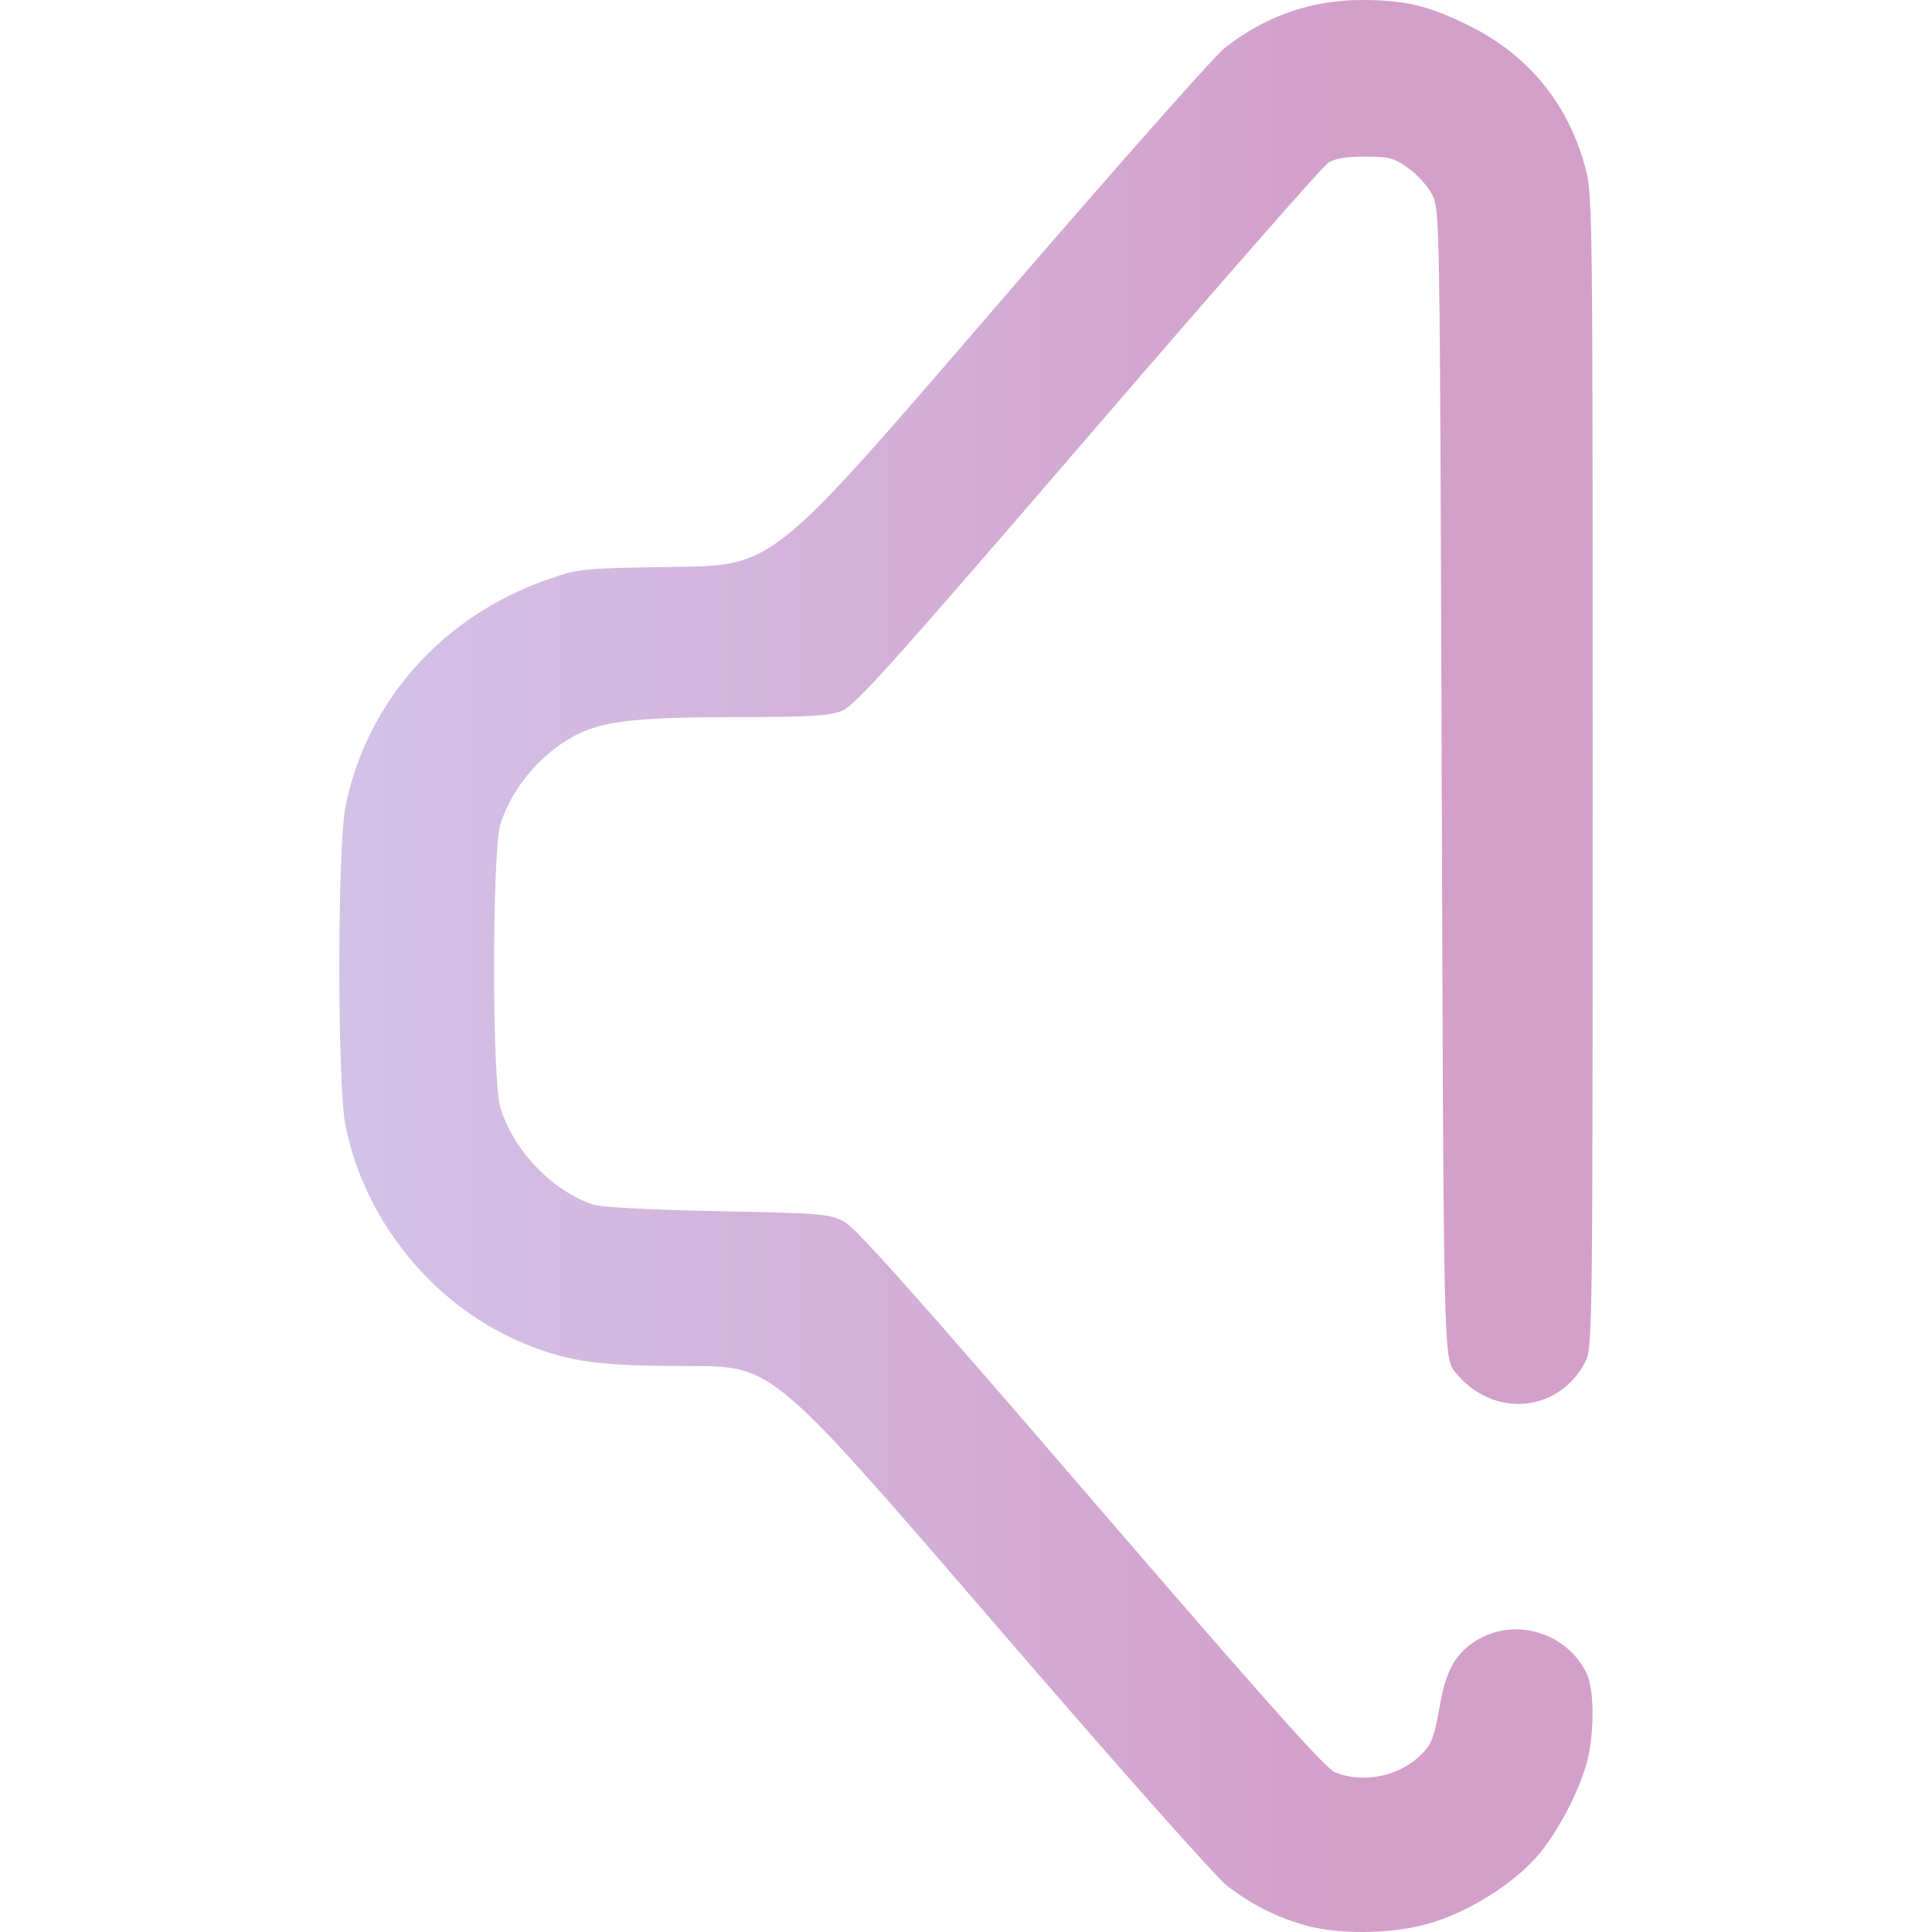
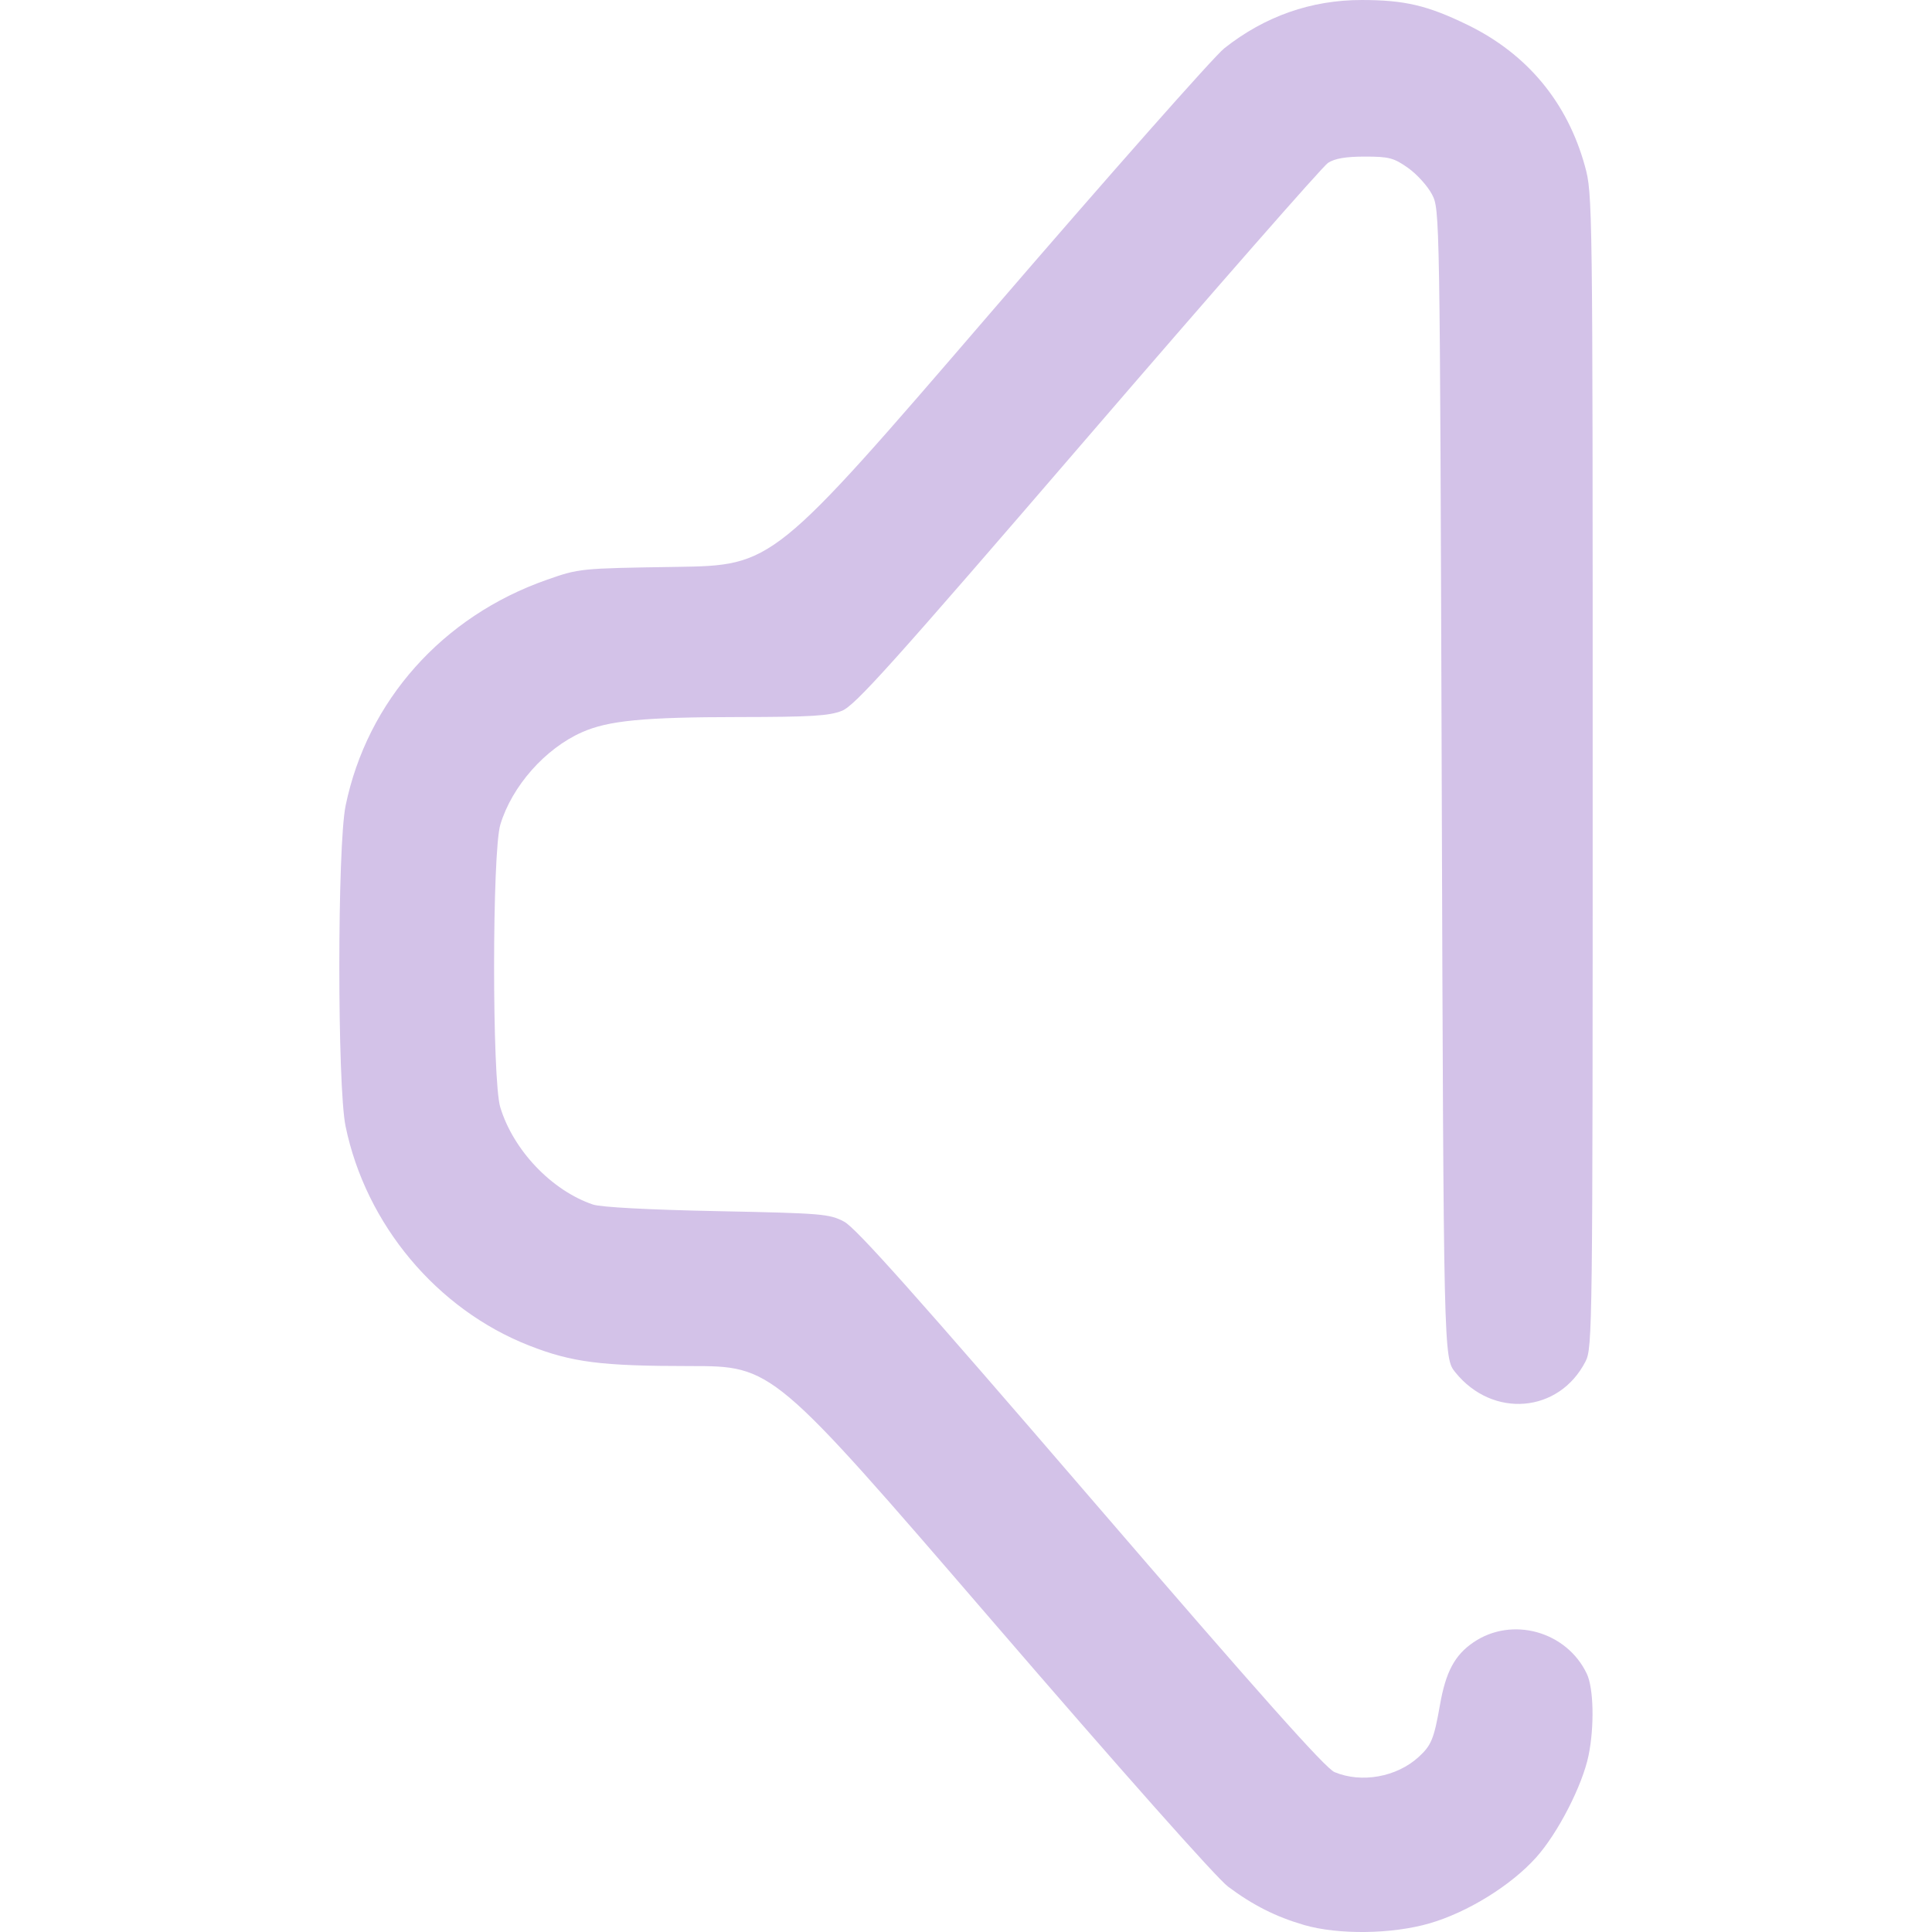
<svg xmlns="http://www.w3.org/2000/svg" xmlns:xlink="http://www.w3.org/1999/xlink" width="512" height="512" viewBox="0 0 135.467 135.467" version="1.1" id="svg1" xml:space="preserve">
  <defs id="defs1">
    <linearGradient id="linearGradient4">
      <stop style="stop-color:#d3c2e8;stop-opacity:1;" offset="0" id="stop4" />
-       <stop style="stop-color:#d3a0ca;stop-opacity:1" offset="1" id="stop5" />
+       <stop style="stop-color:#d3c2e8;stop-opacity:1" offset="1" id="stop5" />
    </linearGradient>
    <linearGradient xlink:href="#linearGradient4" id="linearGradient5" x1="33.295" y1="187.422" x2="108.519" y2="187.422" gradientUnits="userSpaceOnUse" gradientTransform="translate(12.46154,-68.79808)" />
  </defs>
  <g id="layer1" transform="matrix(0.9375449,0,0,0.9375449,-19.07431,-47.32768)">
    <path style="fill:url(#linearGradient5);fill-opacity:1" d="m 117.868,194.445 c -2.107,-0.614 -3.813,-1.474 -5.672,-2.861 -0.866,-0.646 -7.93,-8.606 -17.753,-20.006 -16.315,-18.932 -16.315,-18.932 -22.492,-18.932 -6.651,0 -8.825,-0.277 -12.026,-1.531 -6.901,-2.704 -12.217,-9.053 -13.735,-16.4 -0.625,-3.024 -0.622,-20.959 0.004,-23.988 1.617,-7.831 7.243,-14.148 15.032,-16.879 2.446,-0.858 2.479,-0.861 9.695,-0.971 7.24,-0.11 7.24,-0.11 23.408,-18.89 8.892,-10.329 16.804,-19.282 17.581,-19.897 3.027,-2.392 6.486,-3.609 10.264,-3.609 3.215,0 4.93,0.402 7.922,1.858 4.455,2.167 7.463,5.783 8.78,10.555 0.577,2.09 0.583,2.534 0.583,45.237 0,41.836 -0.016,43.158 -0.537,44.173 -1.982,3.865 -6.944,4.277 -9.737,0.809 -0.873,-1.084 -0.873,-1.084 -1.015,-44.027 -0.141,-42.868 -0.142,-42.944 -0.731,-44.071 -0.324,-0.621 -1.129,-1.51 -1.788,-1.976 -1.064,-0.752 -1.427,-0.847 -3.233,-0.847 -1.427,0 -2.25,0.141 -2.755,0.472 -0.396,0.26 -8.477,9.481 -17.958,20.493 -14.671,17.04 -17.409,20.089 -18.393,20.483 -0.953,0.381 -2.305,0.463 -7.712,0.468 -7.12,0.006 -9.751,0.26 -11.724,1.133 -2.755,1.219 -5.237,4.024 -6.11,6.905 -0.62,2.046 -0.626,19.103 -0.007,21.143 0.977,3.22 3.847,6.232 6.934,7.277 0.591,0.2 4.186,0.391 9.29,0.494 7.85,0.158 8.392,0.203 9.493,0.786 0.882,0.467 5.389,5.522 18.451,20.696 12.657,14.703 17.536,20.183 18.226,20.472 2.013,0.841 4.639,0.372 6.278,-1.121 0.961,-0.876 1.159,-1.355 1.606,-3.902 0.436,-2.479 1.104,-3.728 2.505,-4.683 2.882,-1.965 6.97,-0.829 8.481,2.356 0.511,1.076 0.57,3.95 0.127,6.108 -0.462,2.247 -2.293,5.81 -3.916,7.62 -1.885,2.103 -5.129,4.109 -7.984,4.936 -2.805,0.812 -6.826,0.863 -9.383,0.118 z" id="path3" />
  </g>
</svg>
